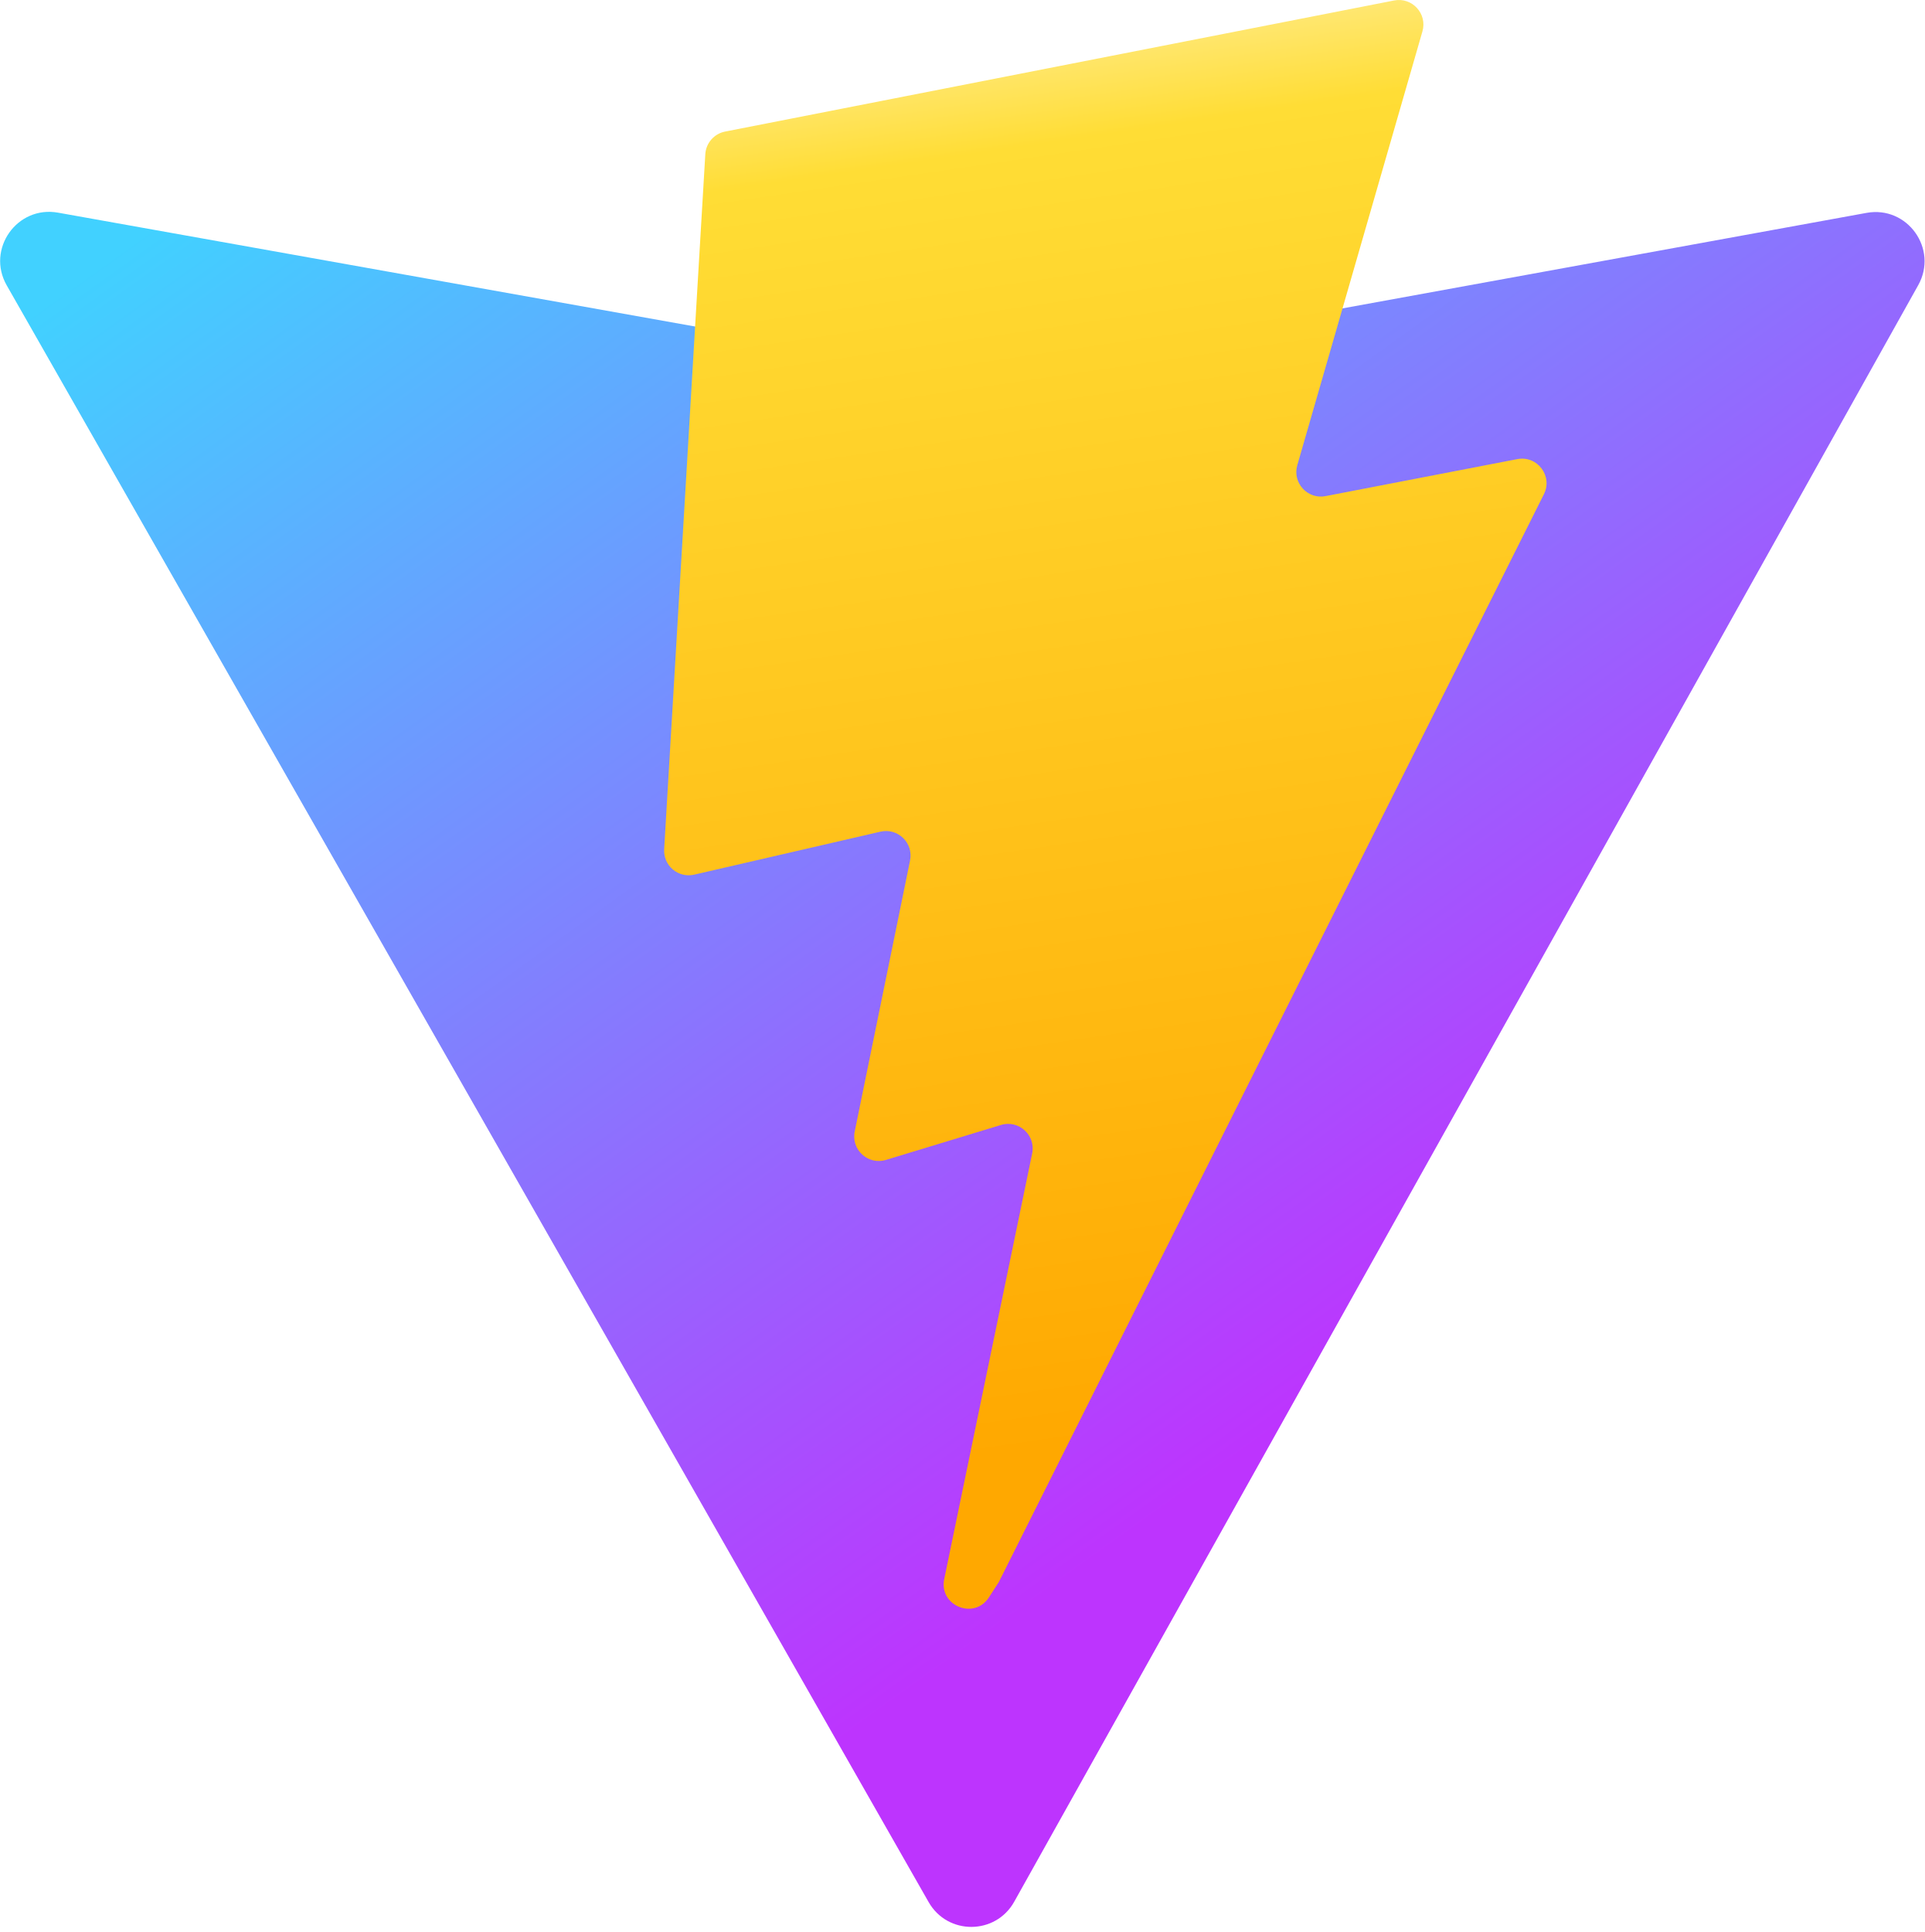
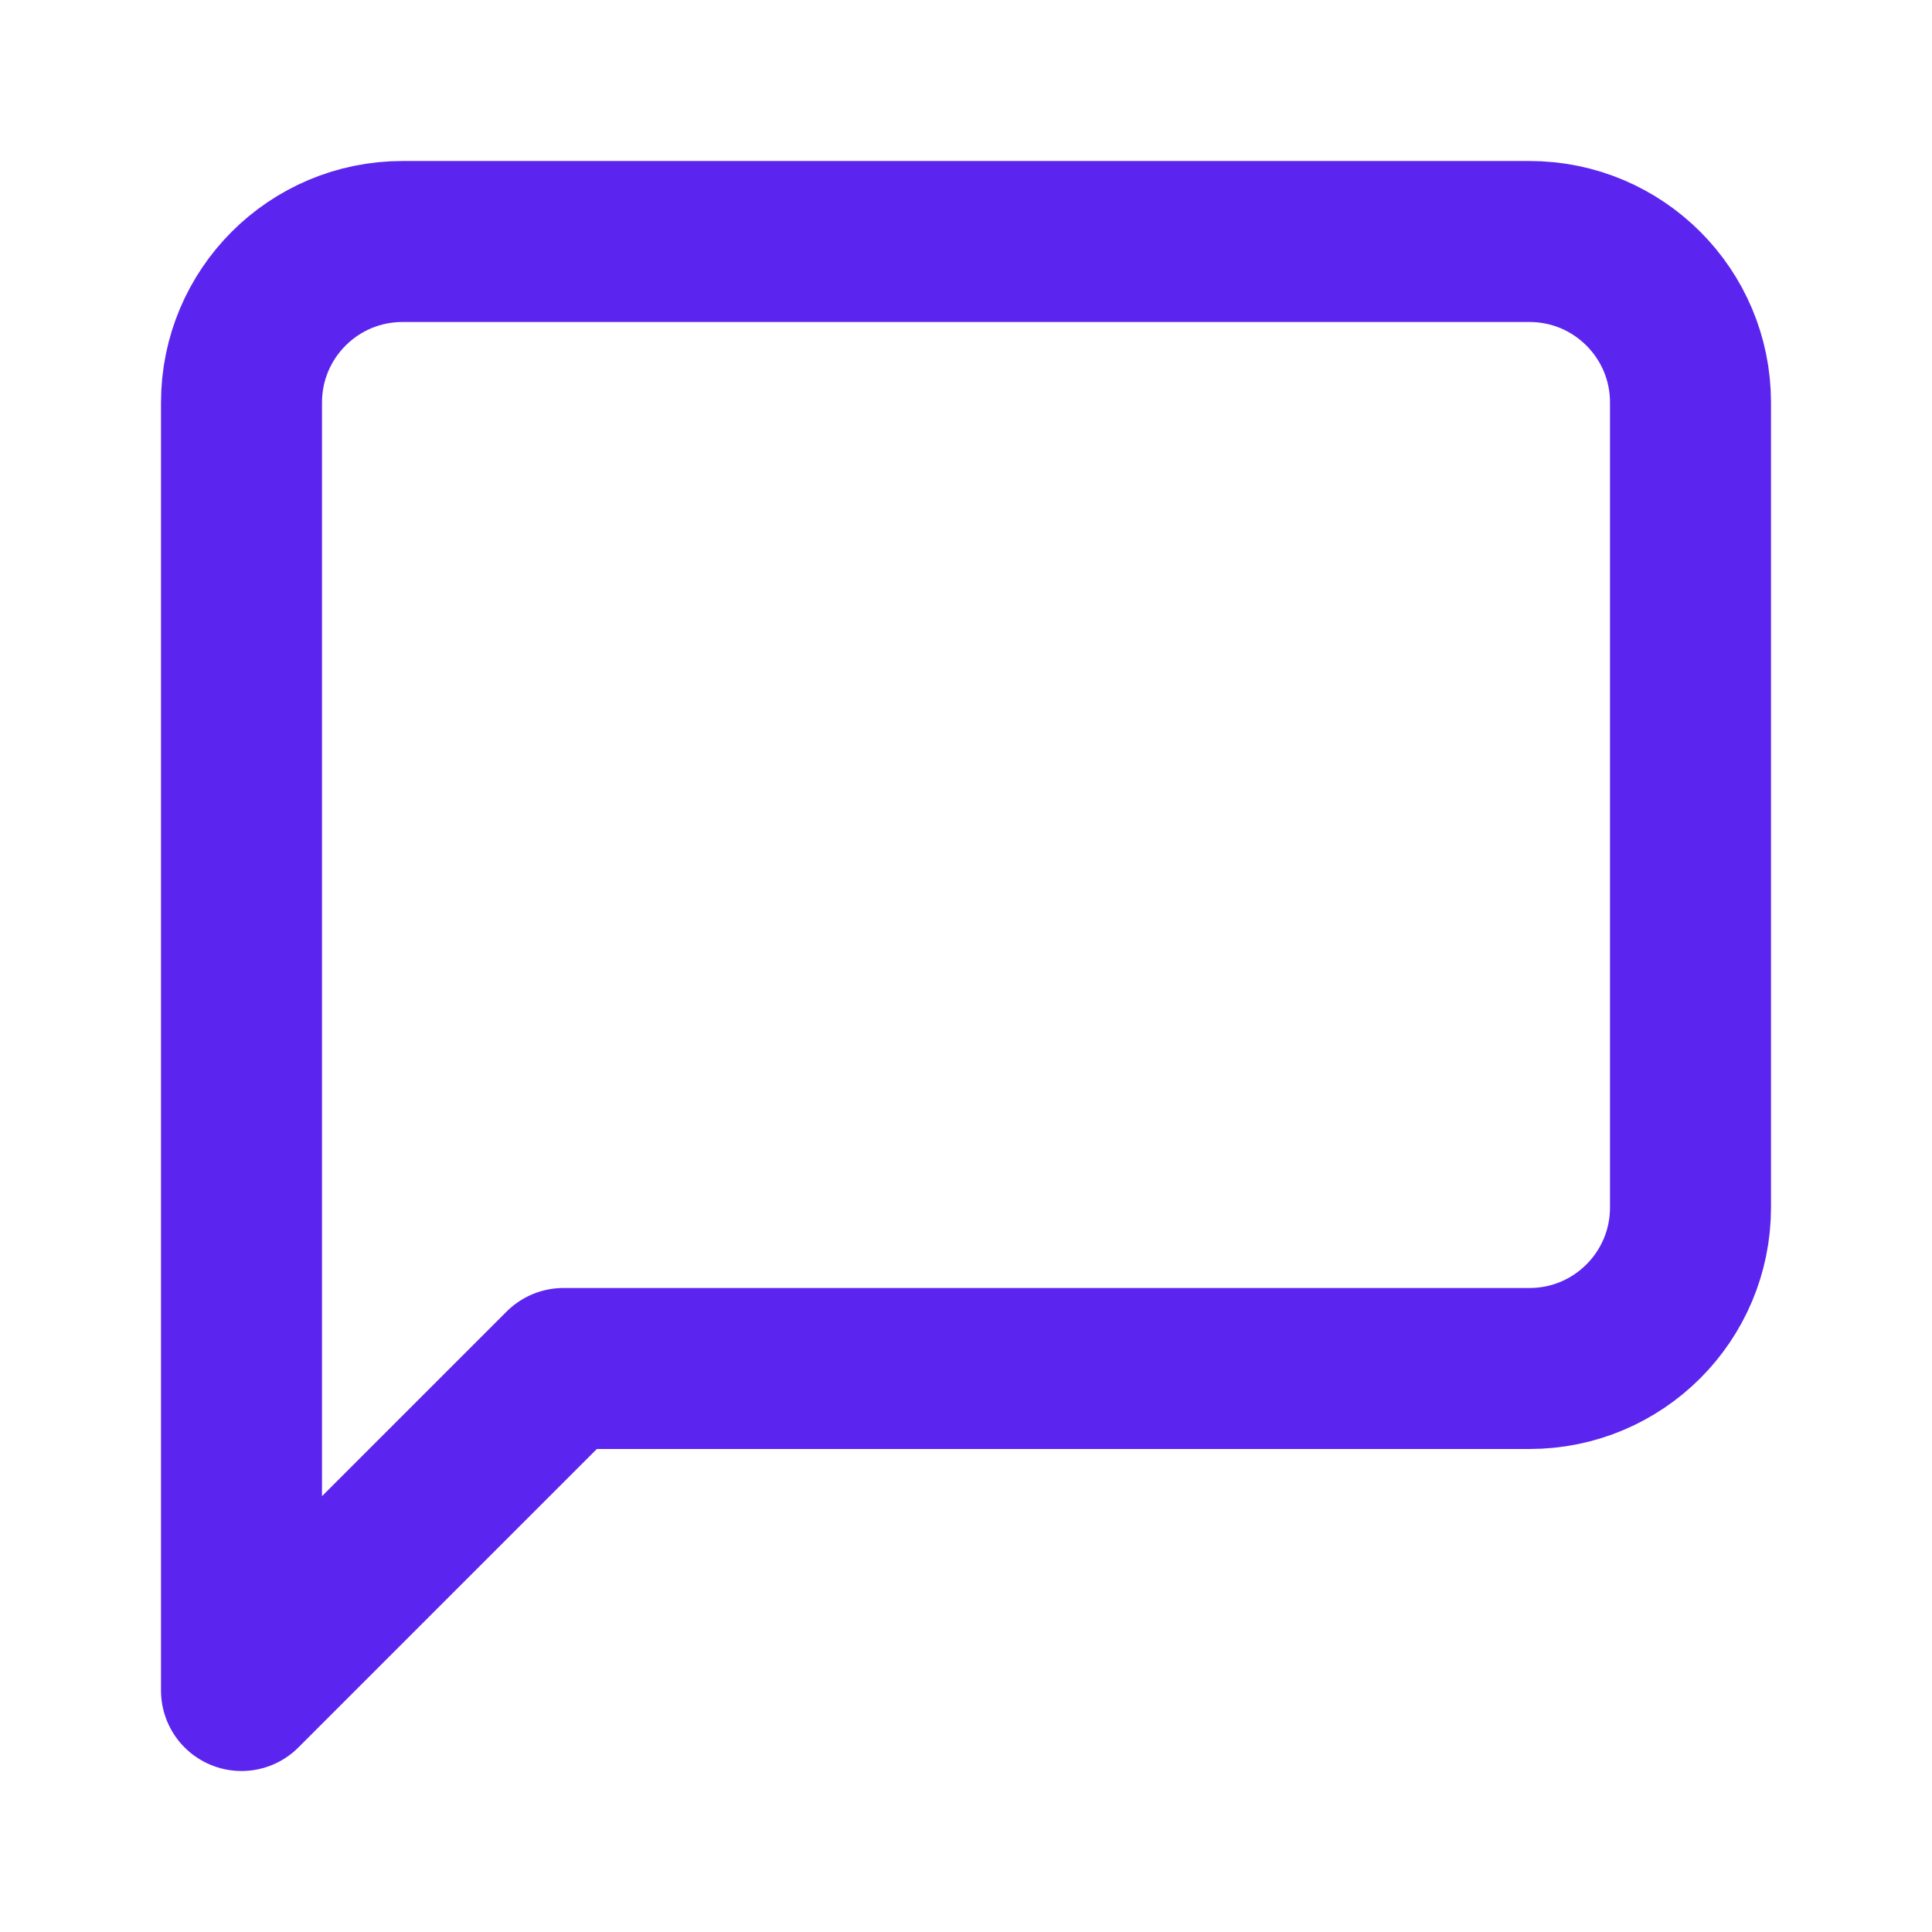
- <svg xmlns="http://www.w3.org/2000/svg" aria-hidden="true" role="img" class="iconify iconify--logos" width="31.88" height="32" preserveAspectRatio="xMidYMid meet" viewBox="0 0 256 257">
-   <defs>
-     <linearGradient id="IconifyId1813088fe1fbc01fb466" x1="-.828%" x2="57.636%" y1="7.652%" y2="78.411%">
-       <stop offset="0%" stop-color="#41D1FF" />
-       <stop offset="100%" stop-color="#BD34FE" />
-     </linearGradient>
-     <linearGradient id="IconifyId1813088fe1fbc01fb467" x1="43.376%" x2="50.316%" y1="2.242%" y2="89.03%">
-       <stop offset="0%" stop-color="#FFEA83" />
-       <stop offset="8.333%" stop-color="#FFDD35" />
-       <stop offset="100%" stop-color="#FFA800" />
-     </linearGradient>
-   </defs>
-   <path fill="url(#IconifyId1813088fe1fbc01fb466)" d="M255.153 37.938L134.897 252.976c-2.483 4.44-8.862 4.466-11.382.048L.875 37.958c-2.746-4.814 1.371-10.646 6.827-9.67l120.385 21.517a6.537 6.537 0 0 0 2.322-.004l117.867-21.483c5.438-.991 9.574 4.796 6.877 9.62Z" />
-   <path fill="url(#IconifyId1813088fe1fbc01fb467)" d="M185.432.063L96.44 17.501a3.268 3.268 0 0 0-2.634 3.014l-5.474 92.456a3.268 3.268 0 0 0 3.997 3.378l24.777-5.718c2.318-.535 4.413 1.507 3.936 3.838l-7.361 36.047c-.495 2.426 1.782 4.5 4.151 3.78l15.304-4.649c2.372-.72 4.652 1.36 4.15 3.788l-11.698 56.621c-.732 3.542 3.979 5.473 5.943 2.437l1.313-2.028l72.516-144.72c1.215-2.423-.88-5.186-3.54-4.672l-25.505 4.922c-2.396.462-4.435-1.77-3.759-4.114l16.646-57.705c.677-2.35-1.37-4.583-3.769-4.113Z" />
+ <svg xmlns="http://www.w3.org/2000/svg" width="24" height="24" viewBox="0 0 24 24" fill="none" stroke="#5b25ef" stroke-width="2" stroke-linecap="round" stroke-linejoin="round" class="lucide lucide-message-square">
+   <path d="M21 15a2 2 0 0 1-2 2H7l-4 4V5a2 2 0 0 1 2-2h14a2 2 0 0 1 2 2z" />
</svg>
